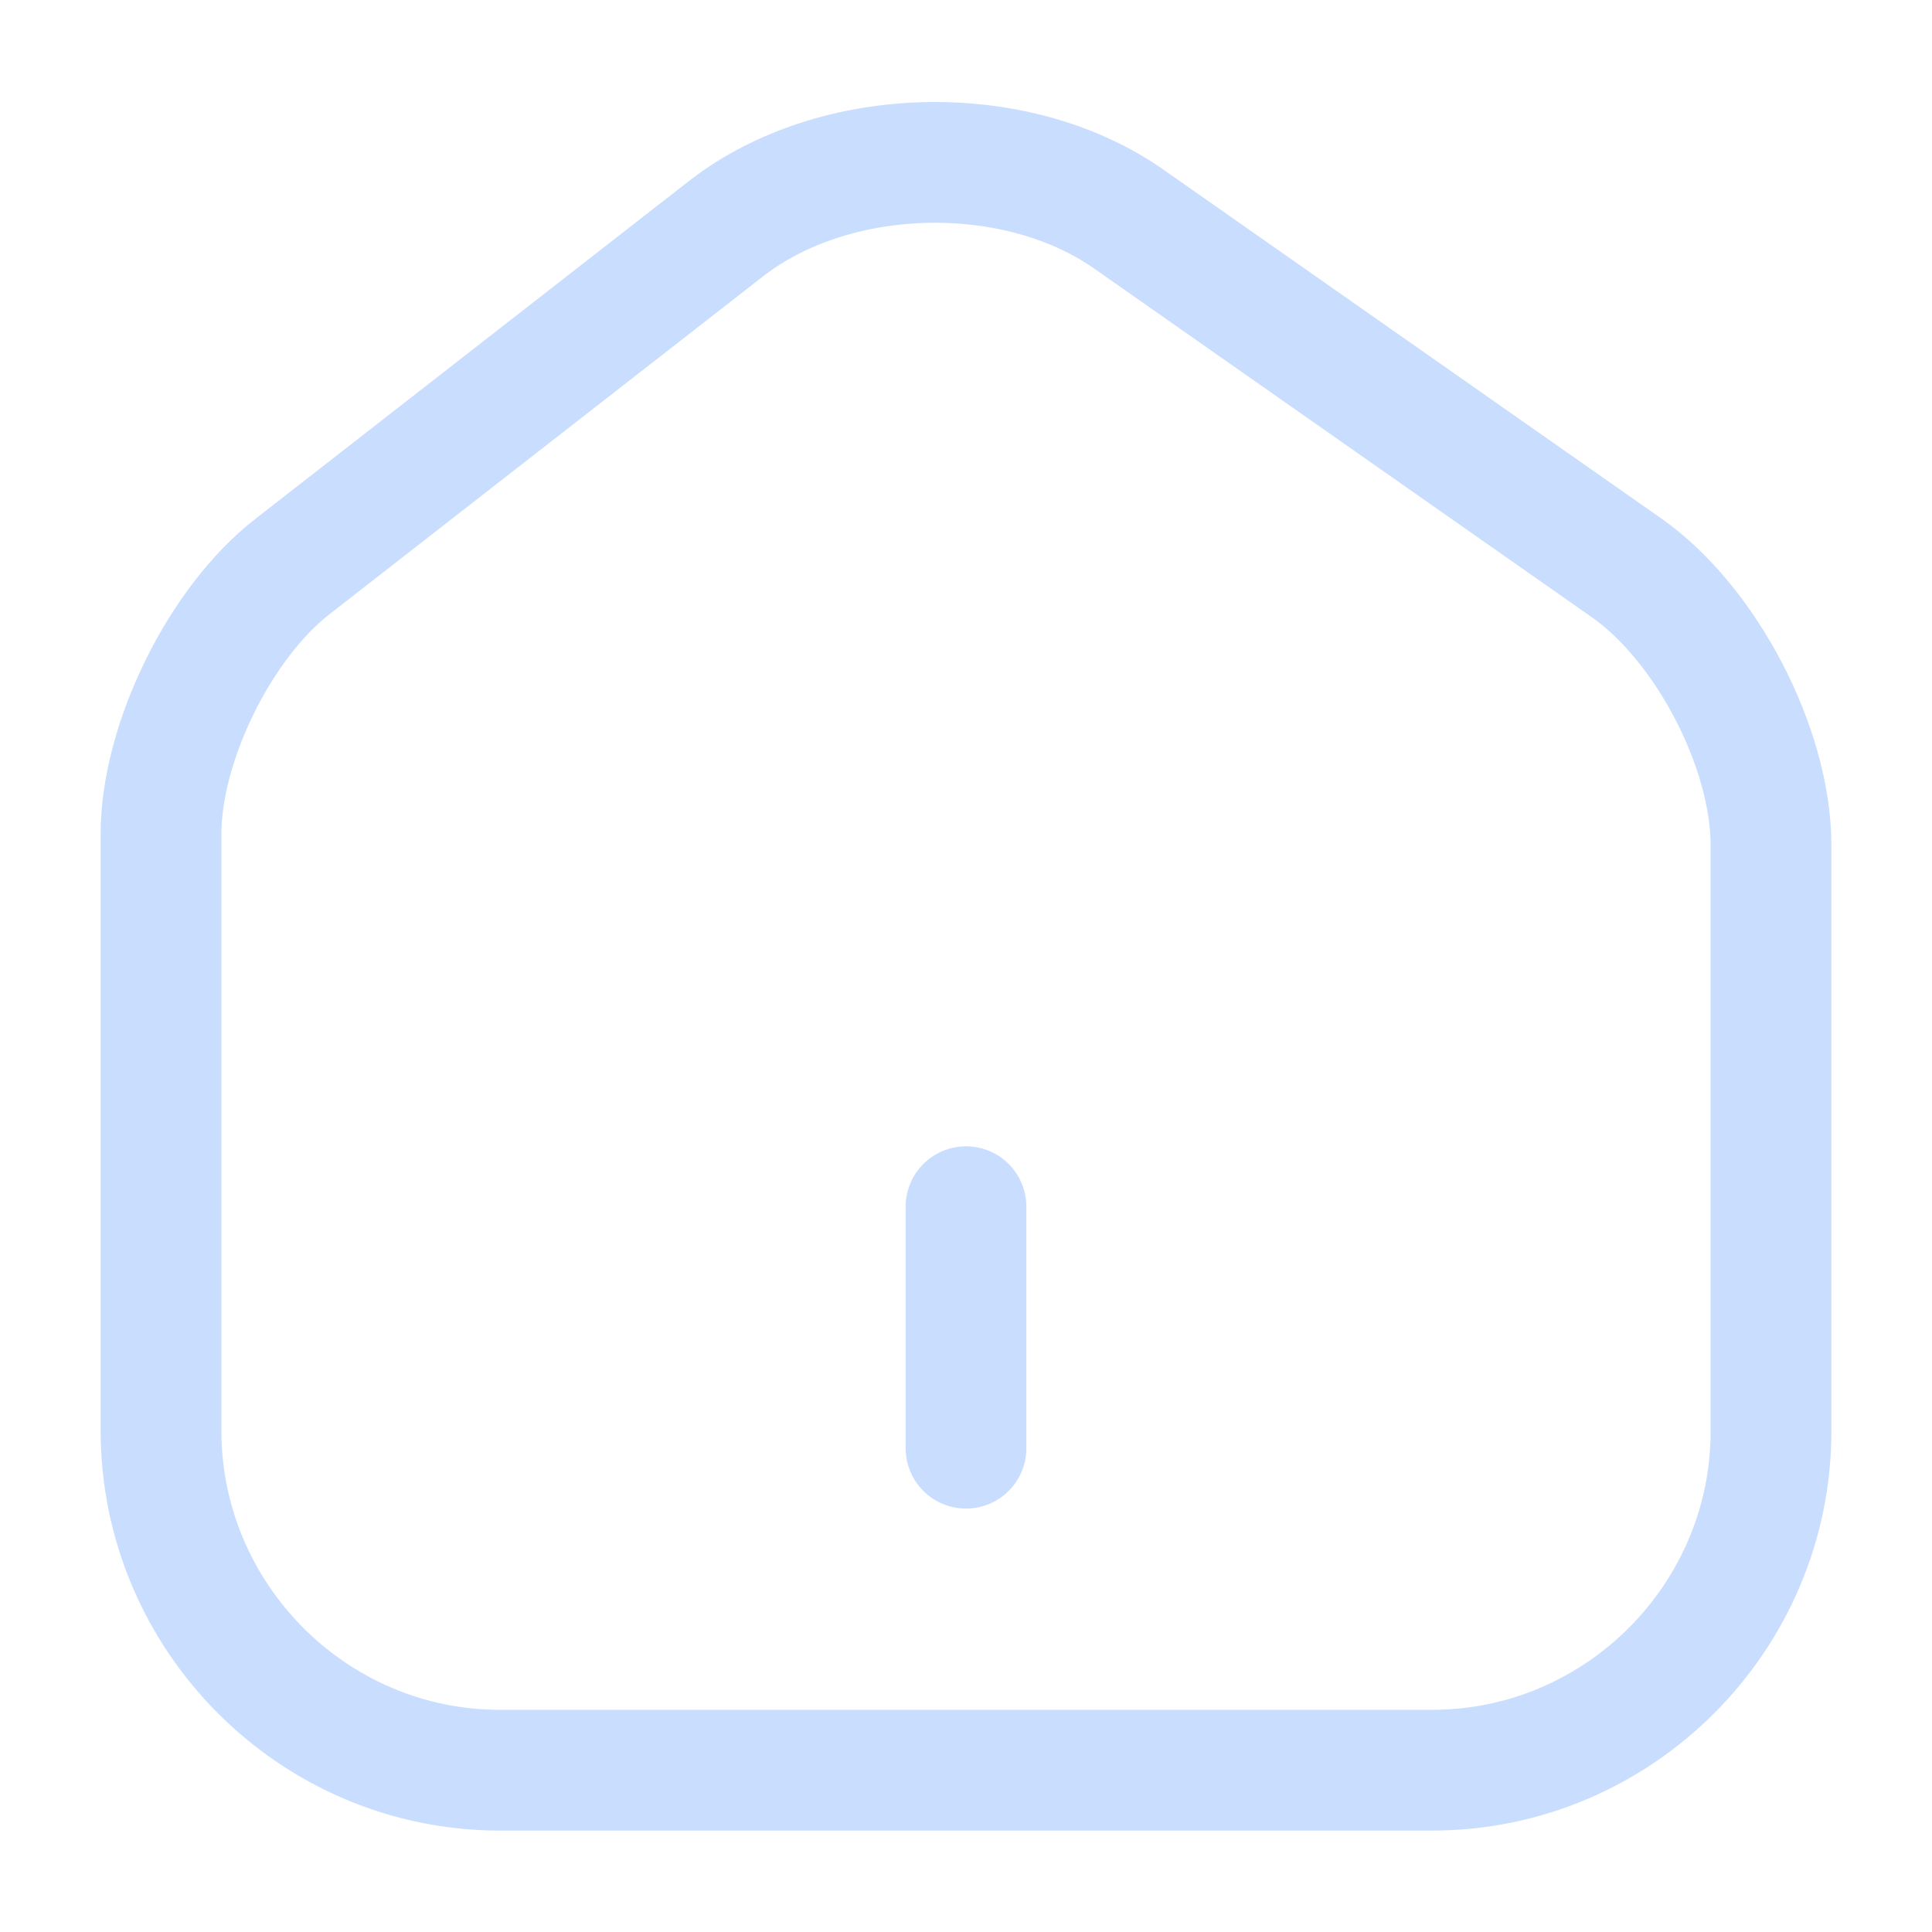
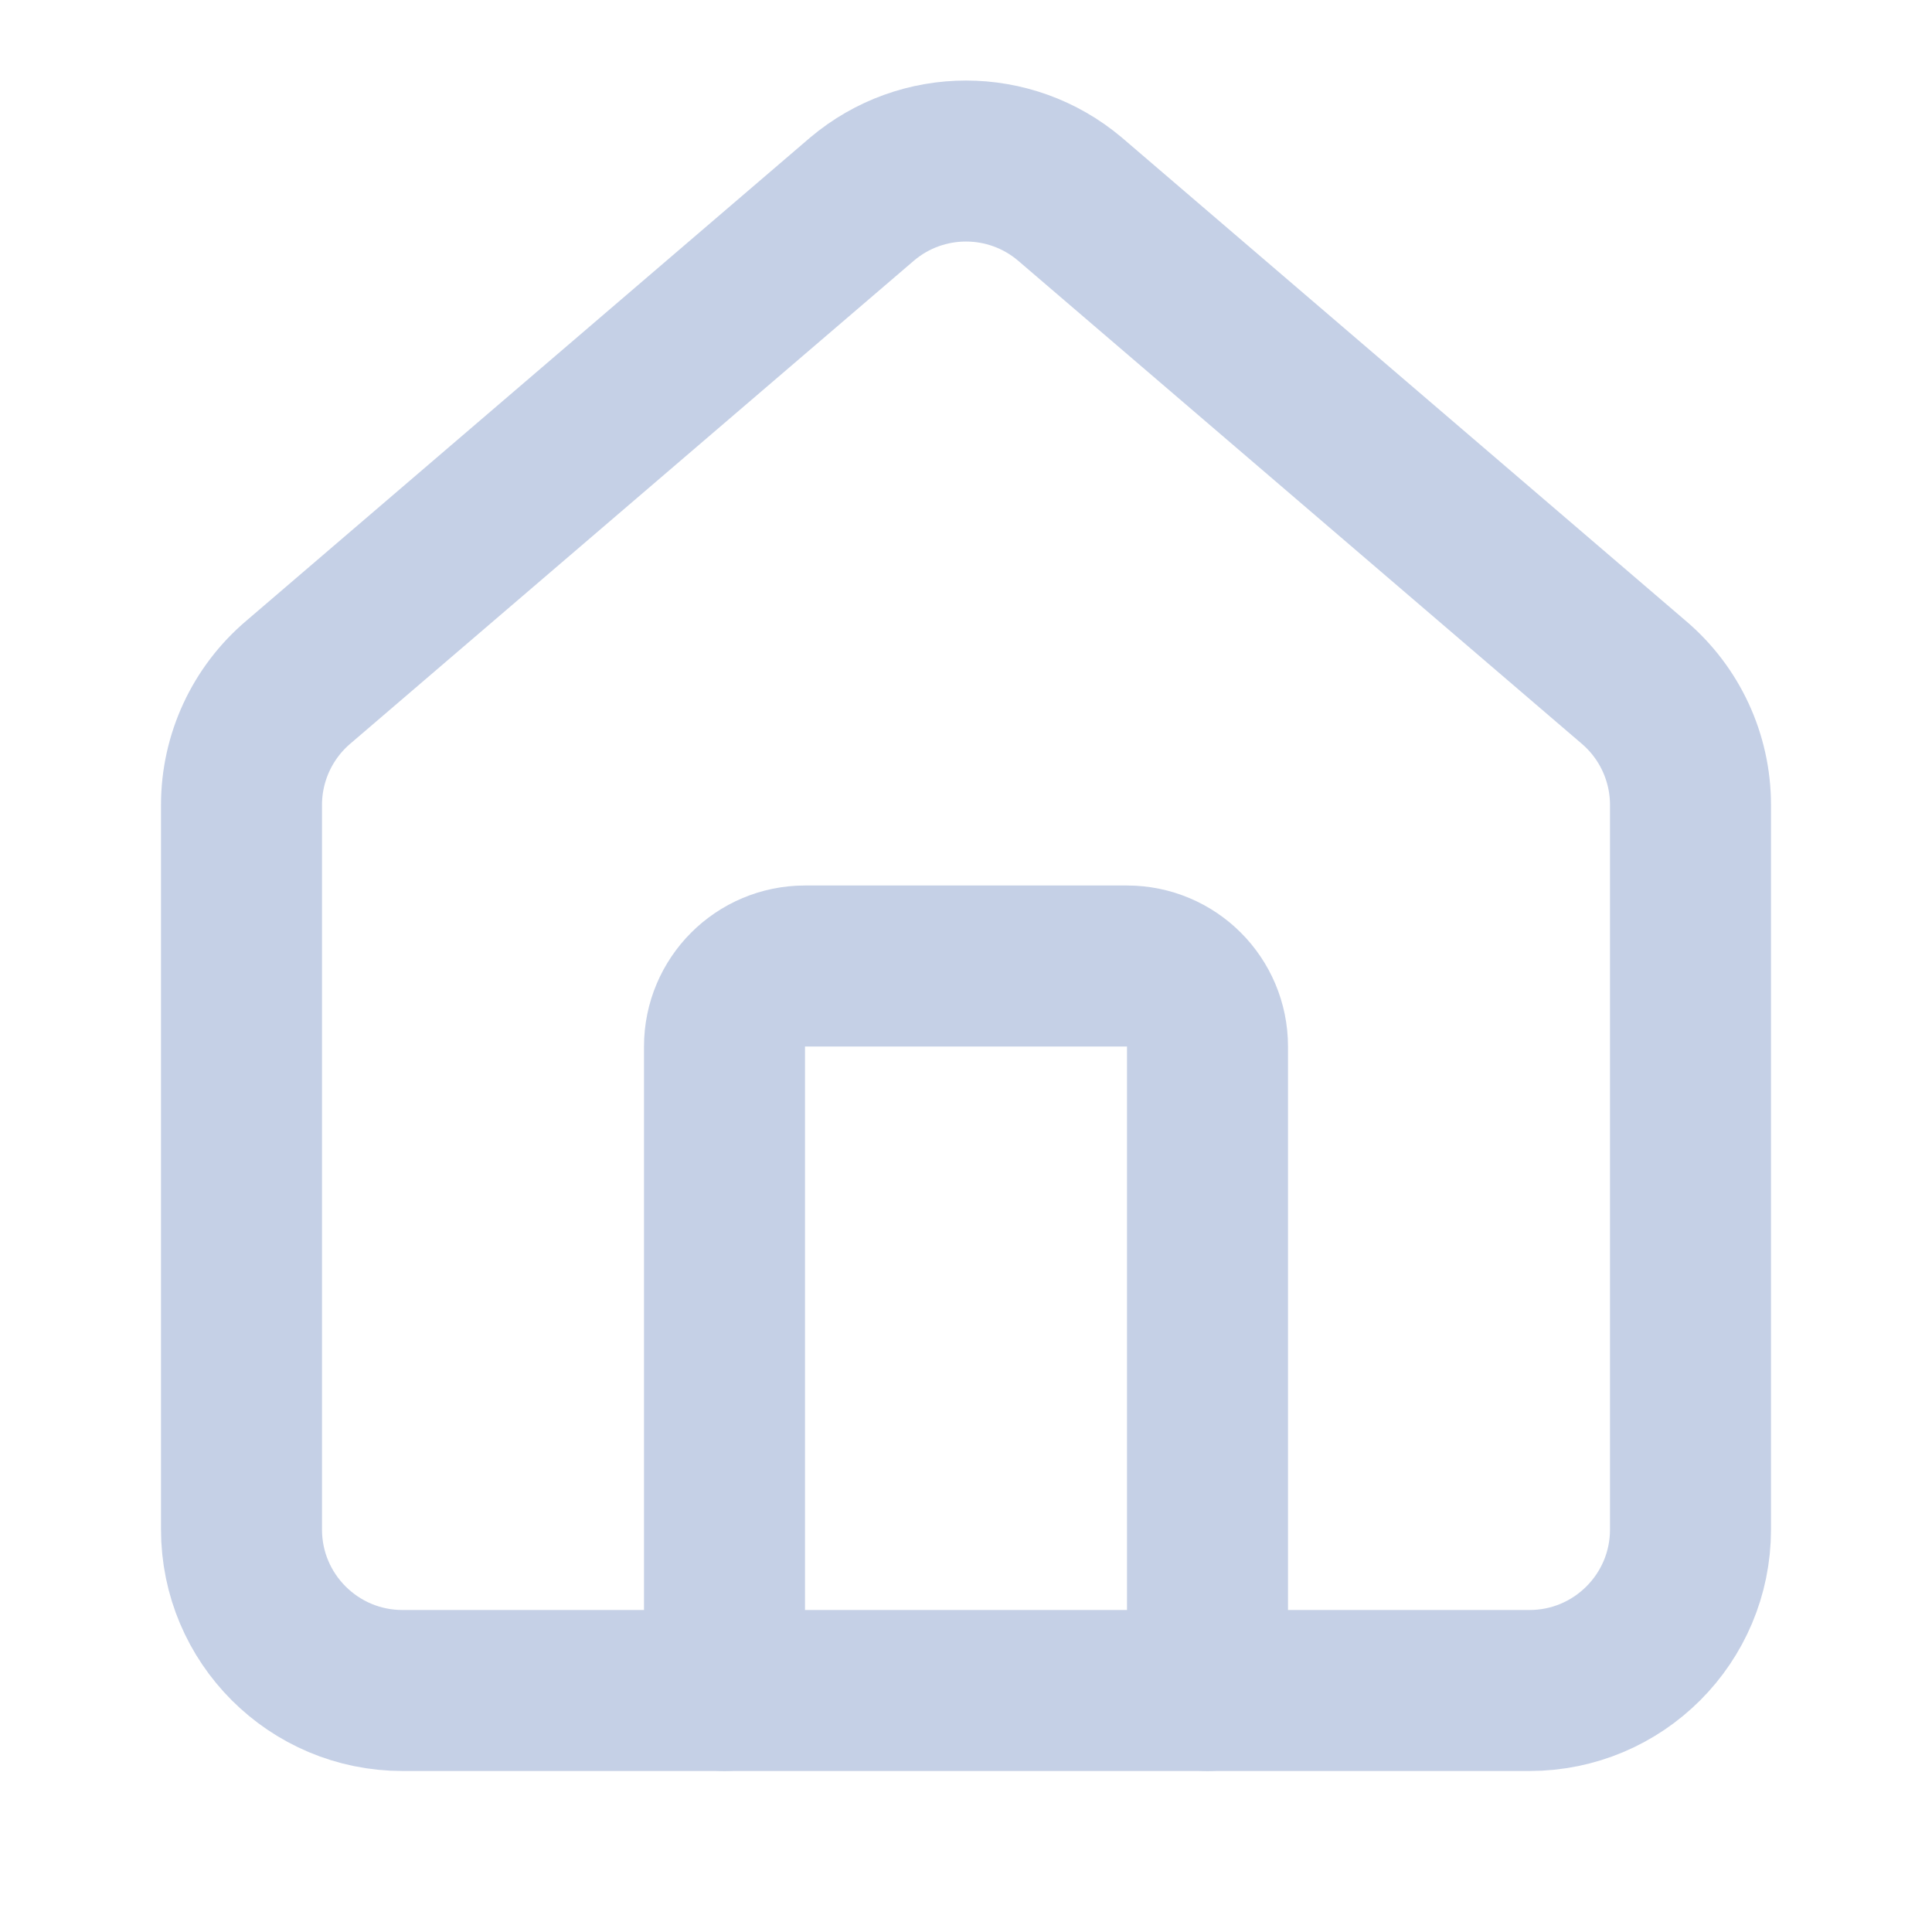
- <svg xmlns="http://www.w3.org/2000/svg" width="24" height="24" viewBox="0 0 24 24" fill="none">
-   <path d="M12 17.99V14.99M9.02 2.84L3.63 7.04C2.73 7.74 2 9.23 2 10.36V17.77C2 20.09 3.89 21.99 6.21 21.99H17.79C20.11 21.99 22 20.09 22 17.78V10.5C22 9.29 21.19 7.74 20.2 7.05L14.02 2.72C12.62 1.74 10.37 1.79 9.02 2.84Z" stroke="#C9DDFF" stroke-width="1.5" stroke-linecap="round" stroke-linejoin="round" />
+ <svg xmlns="http://www.w3.org/2000/svg" width="24" height="24" viewBox="0 0 24 24" fill="none" stroke="#c5d0e6" stroke-width="2" stroke-linecap="round" stroke-linejoin="round" class="lucide lucide-house">
+   <path d="M15 21v-8a1 1 0 0 0-1-1h-4a1 1 0 0 0-1 1v8" />
+   <path d="M3 10a2 2 0 0 1 .709-1.528l7-5.999a2 2 0 0 1 2.582 0l7 5.999A2 2 0 0 1 21 10v9a2 2 0 0 1-2 2H5a2 2 0 0 1-2-2z" />
</svg>
